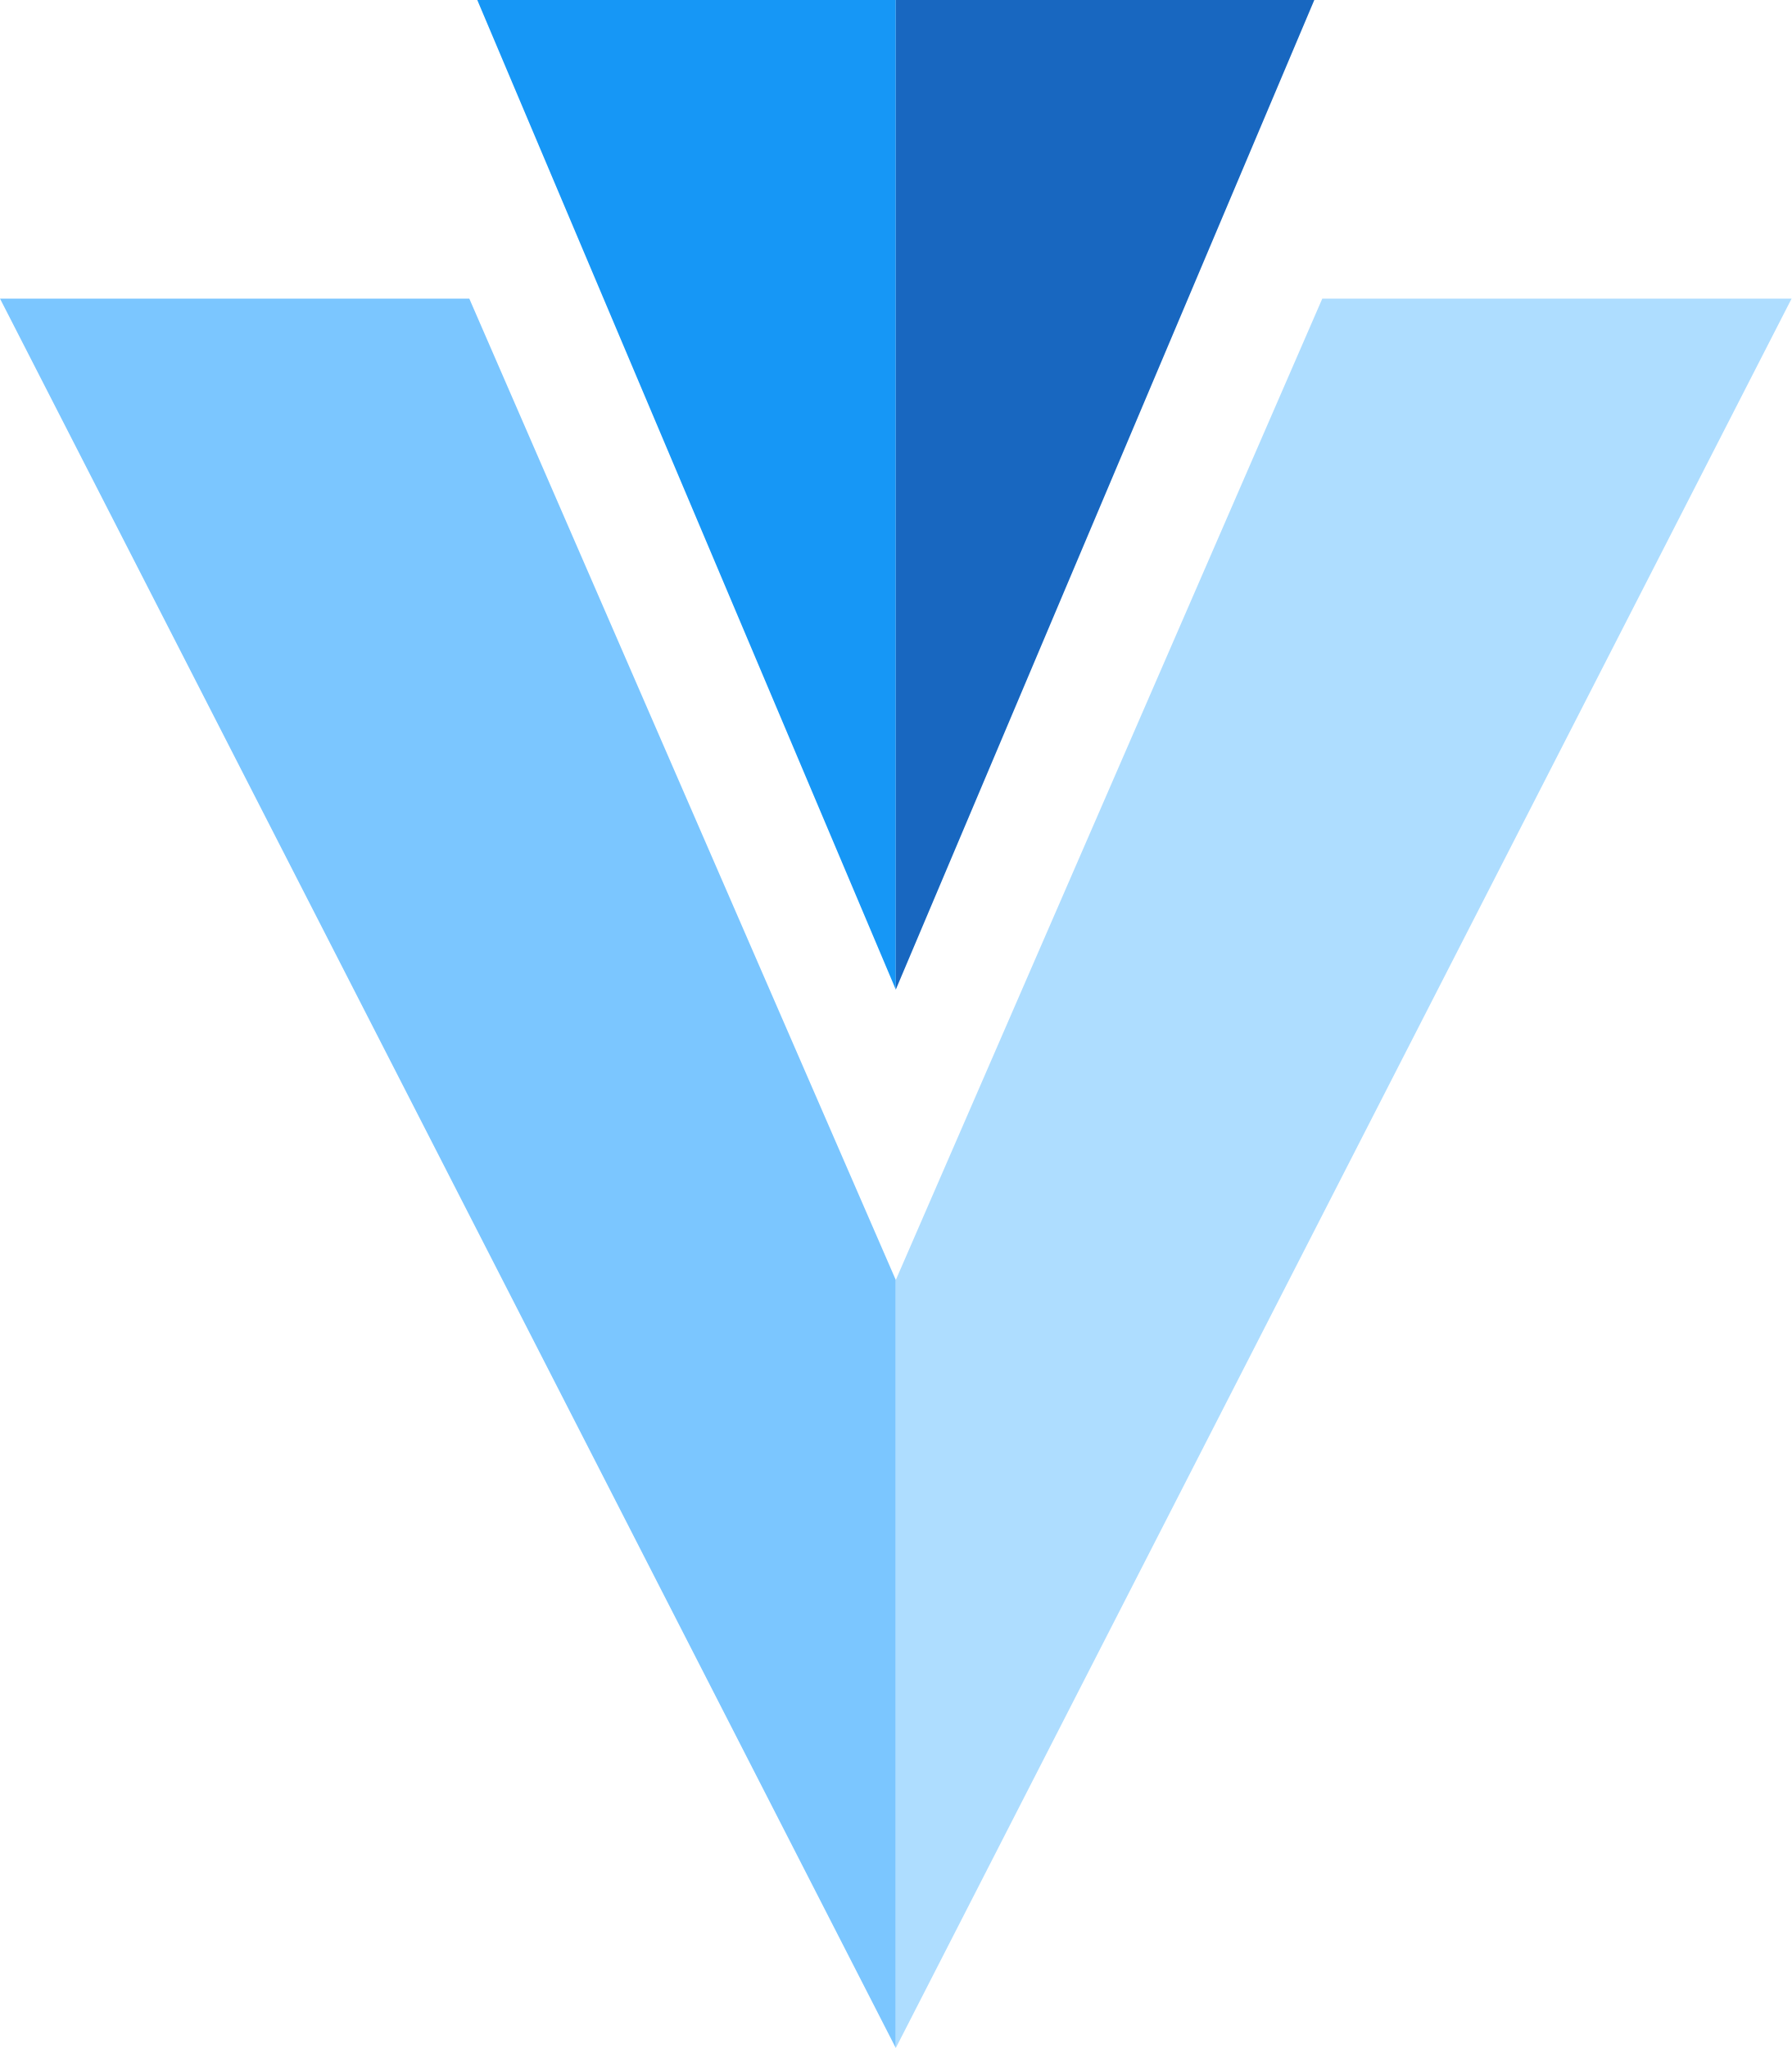
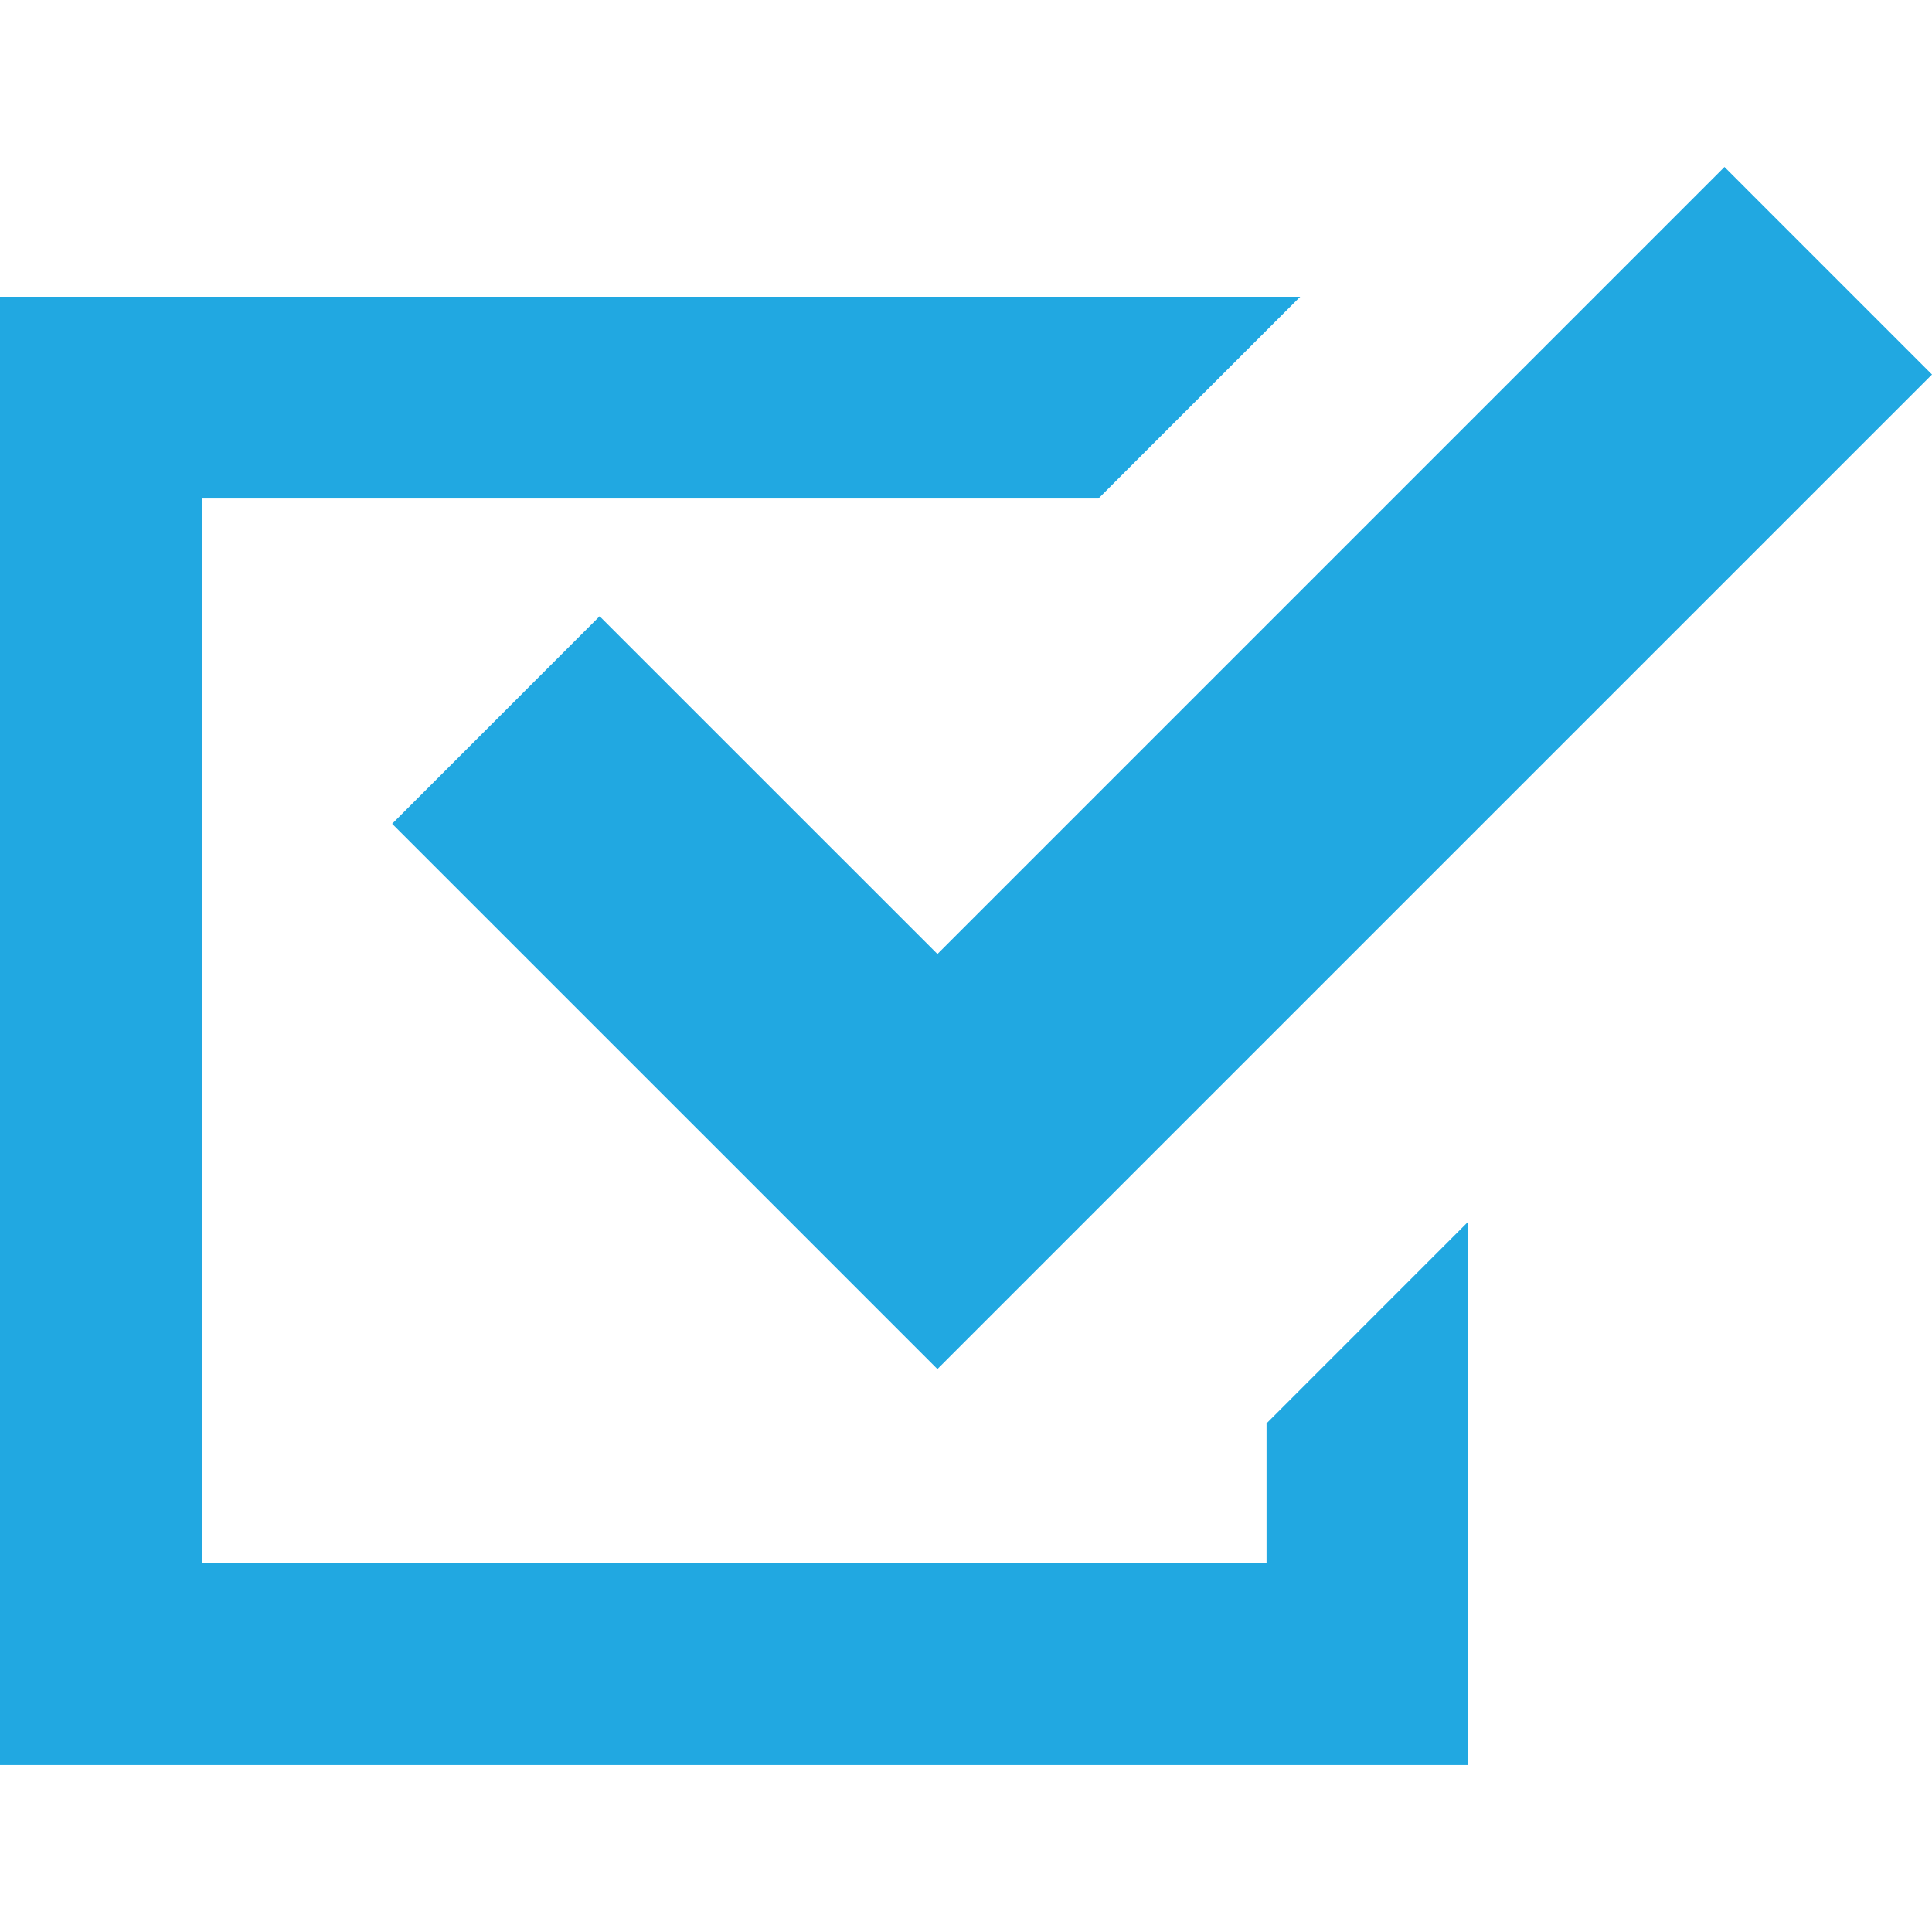
- <svg xmlns="http://www.w3.org/2000/svg" id="Layer_1" data-name="Layer 1" viewBox="0 0 87.5 100">
-   <defs>
-     <style>.cls-1{fill:#1697f6;}.cls-2{fill:#7bc6ff;}.cls-3{fill:#1867c0;}.cls-4{fill:#aeddff;}</style>
-   </defs>
-   <polyline class="cls-1" points="43.75 0 23.31 0 43.75 48.32" />
-   <polygon class="cls-2" points="43.75 62.5 43.75 100 0 14.58 22.92 14.58 43.75 62.5" />
-   <polyline class="cls-3" points="43.75 0 64.19 0 43.75 48.32" />
-   <polygon class="cls-4" points="64.58 14.58 87.5 14.58 43.75 100 43.75 62.5 64.58 14.58" />
+ <svg xmlns="http://www.w3.org/2000/svg" version="1.1" id="_x32_" x="0px" y="0px" viewBox="0 0 512 512" style="width: 256px; height: 256px; opacity: 1;" xml:space="preserve">
+   <style type="text/css">
+ 	.st0{fill:#4B4B4B;}
+ </style>
+   <g>
+     <polygon class="st0" points="335.644,414.285 53.466,414.285 53.466,132.107 291.098,132.107 344.564,78.64 0,78.64 0,467.751    389.106,467.751 389.106,441.018 389.106,323.746 335.644,377.213  " style="fill: rgb(33, 168, 225);" />
+     <polygon class="st0" points="158.903,163.312 103.914,218.311 193.434,307.822 248.423,362.82 303.412,307.822 512,99.247    457.002,44.249 248.431,252.823  " style="fill: rgb(33, 168, 225);" />
+   </g>
</svg>
